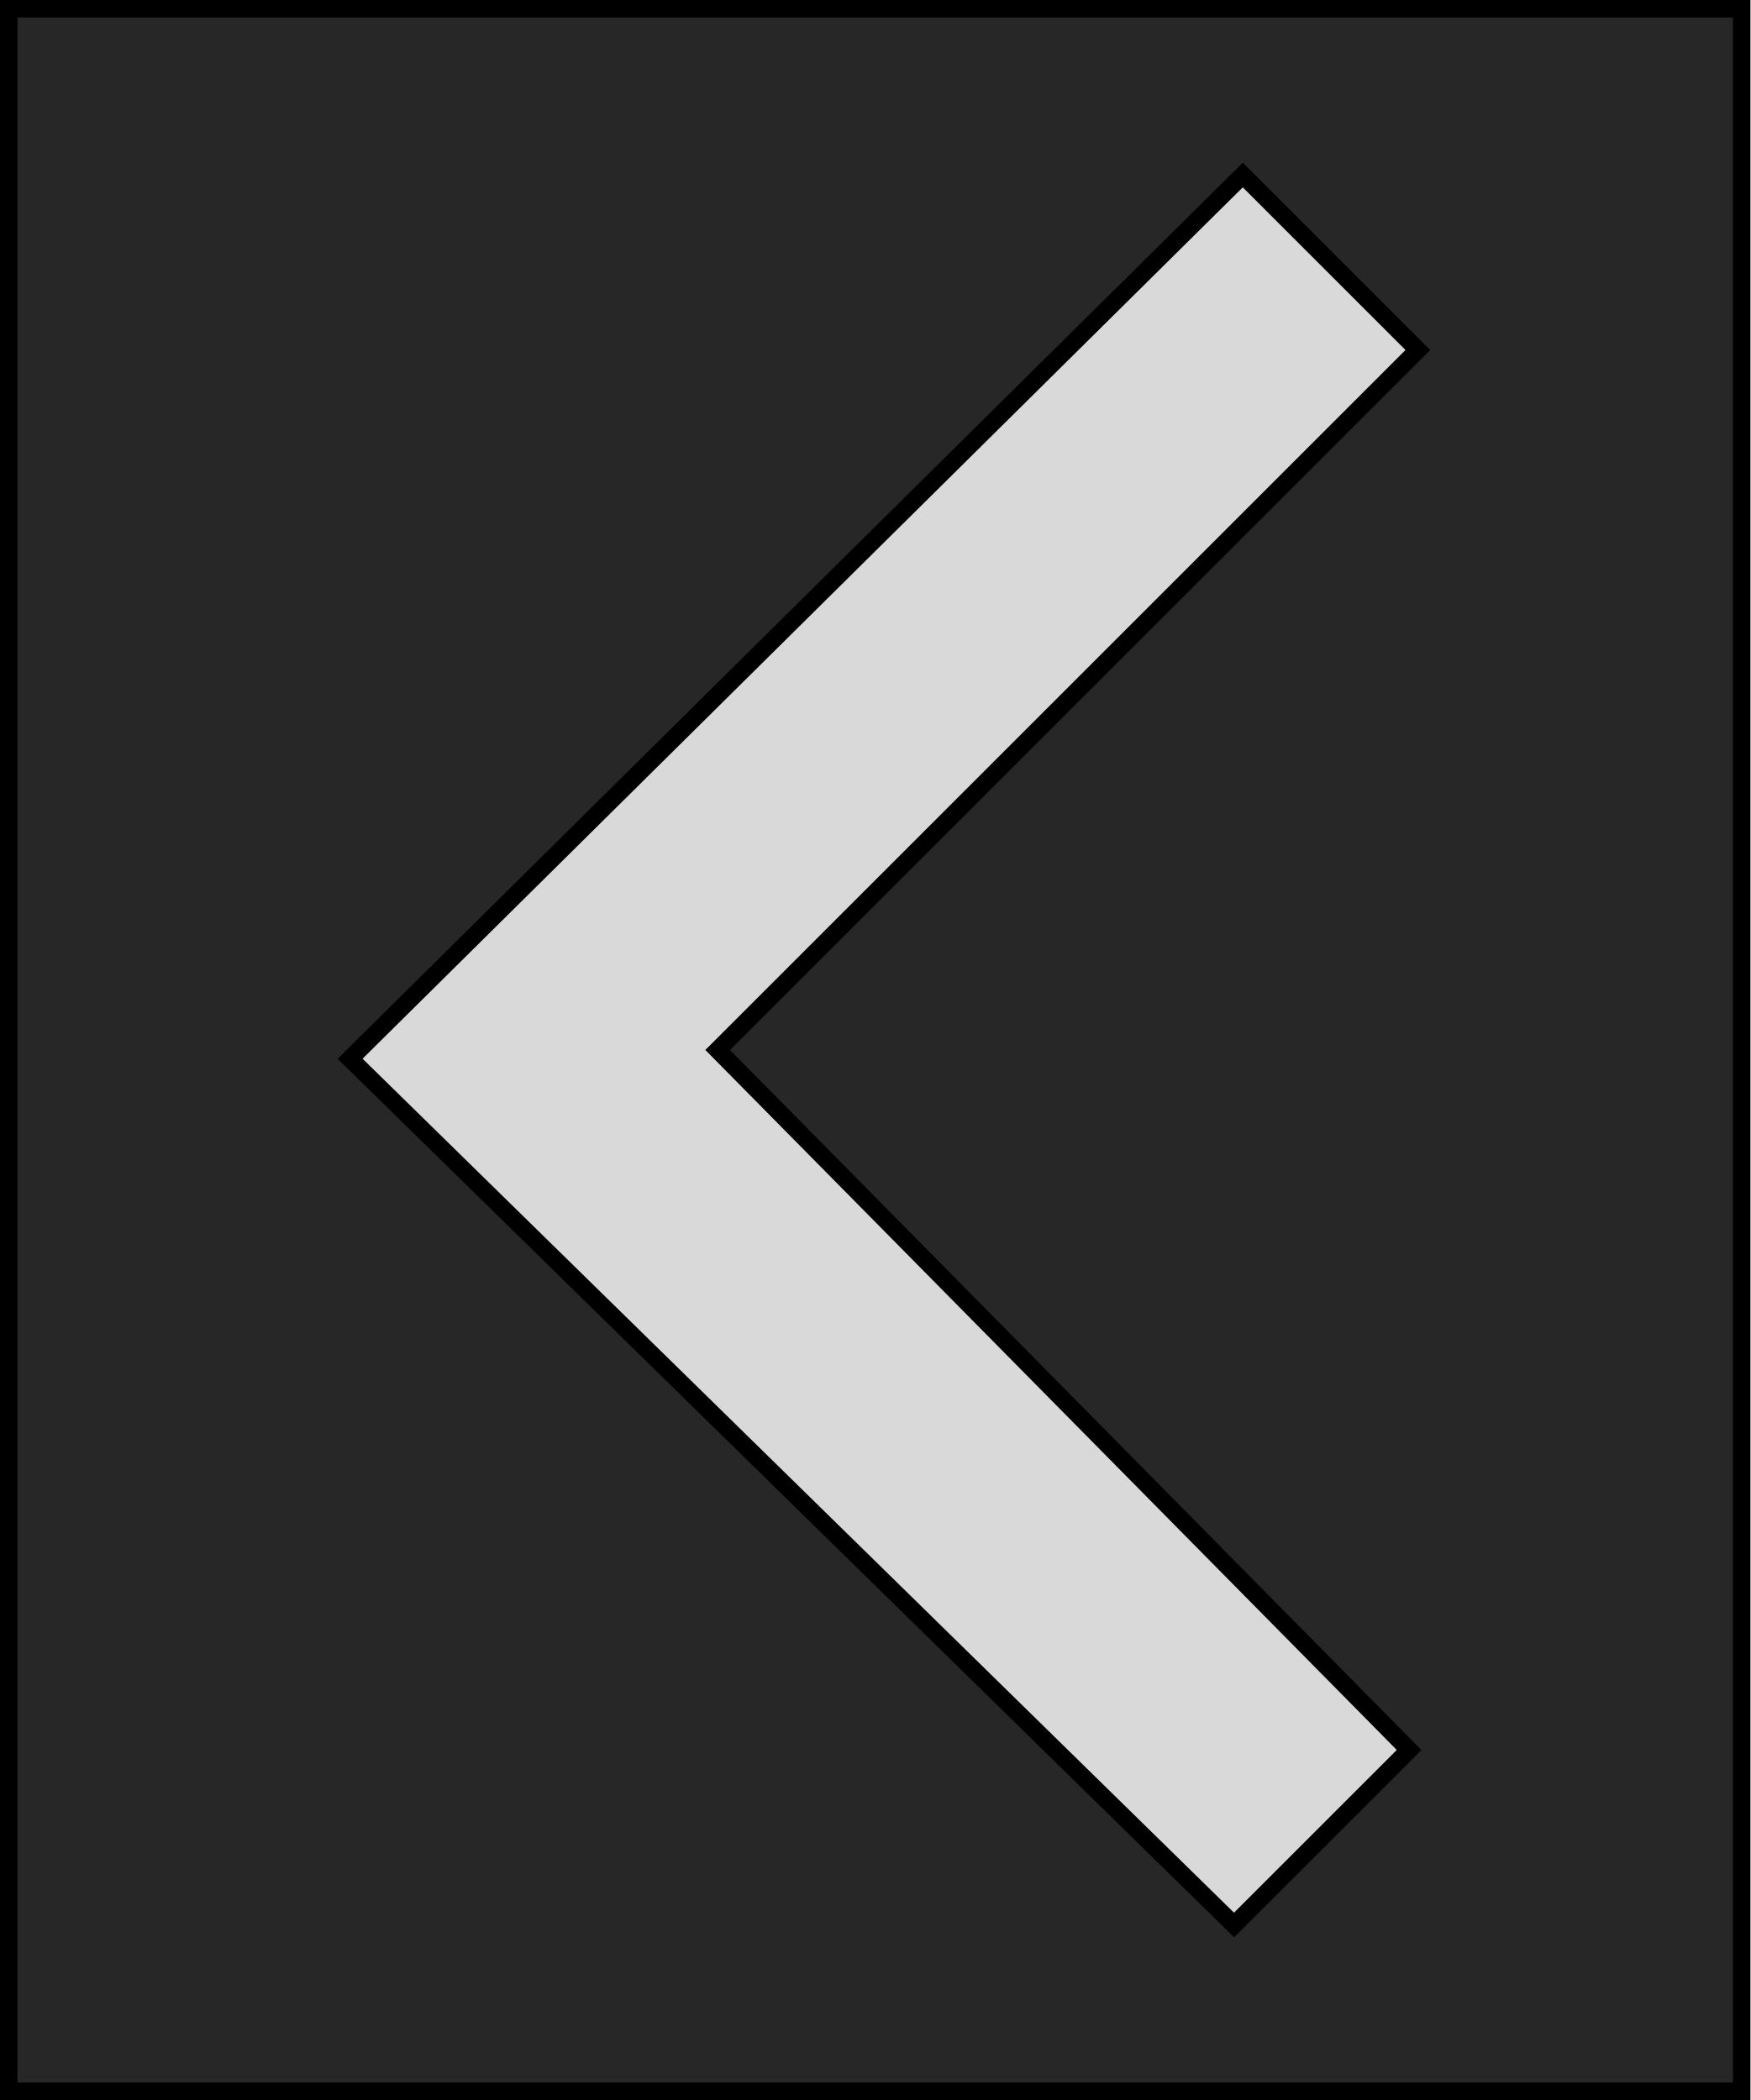
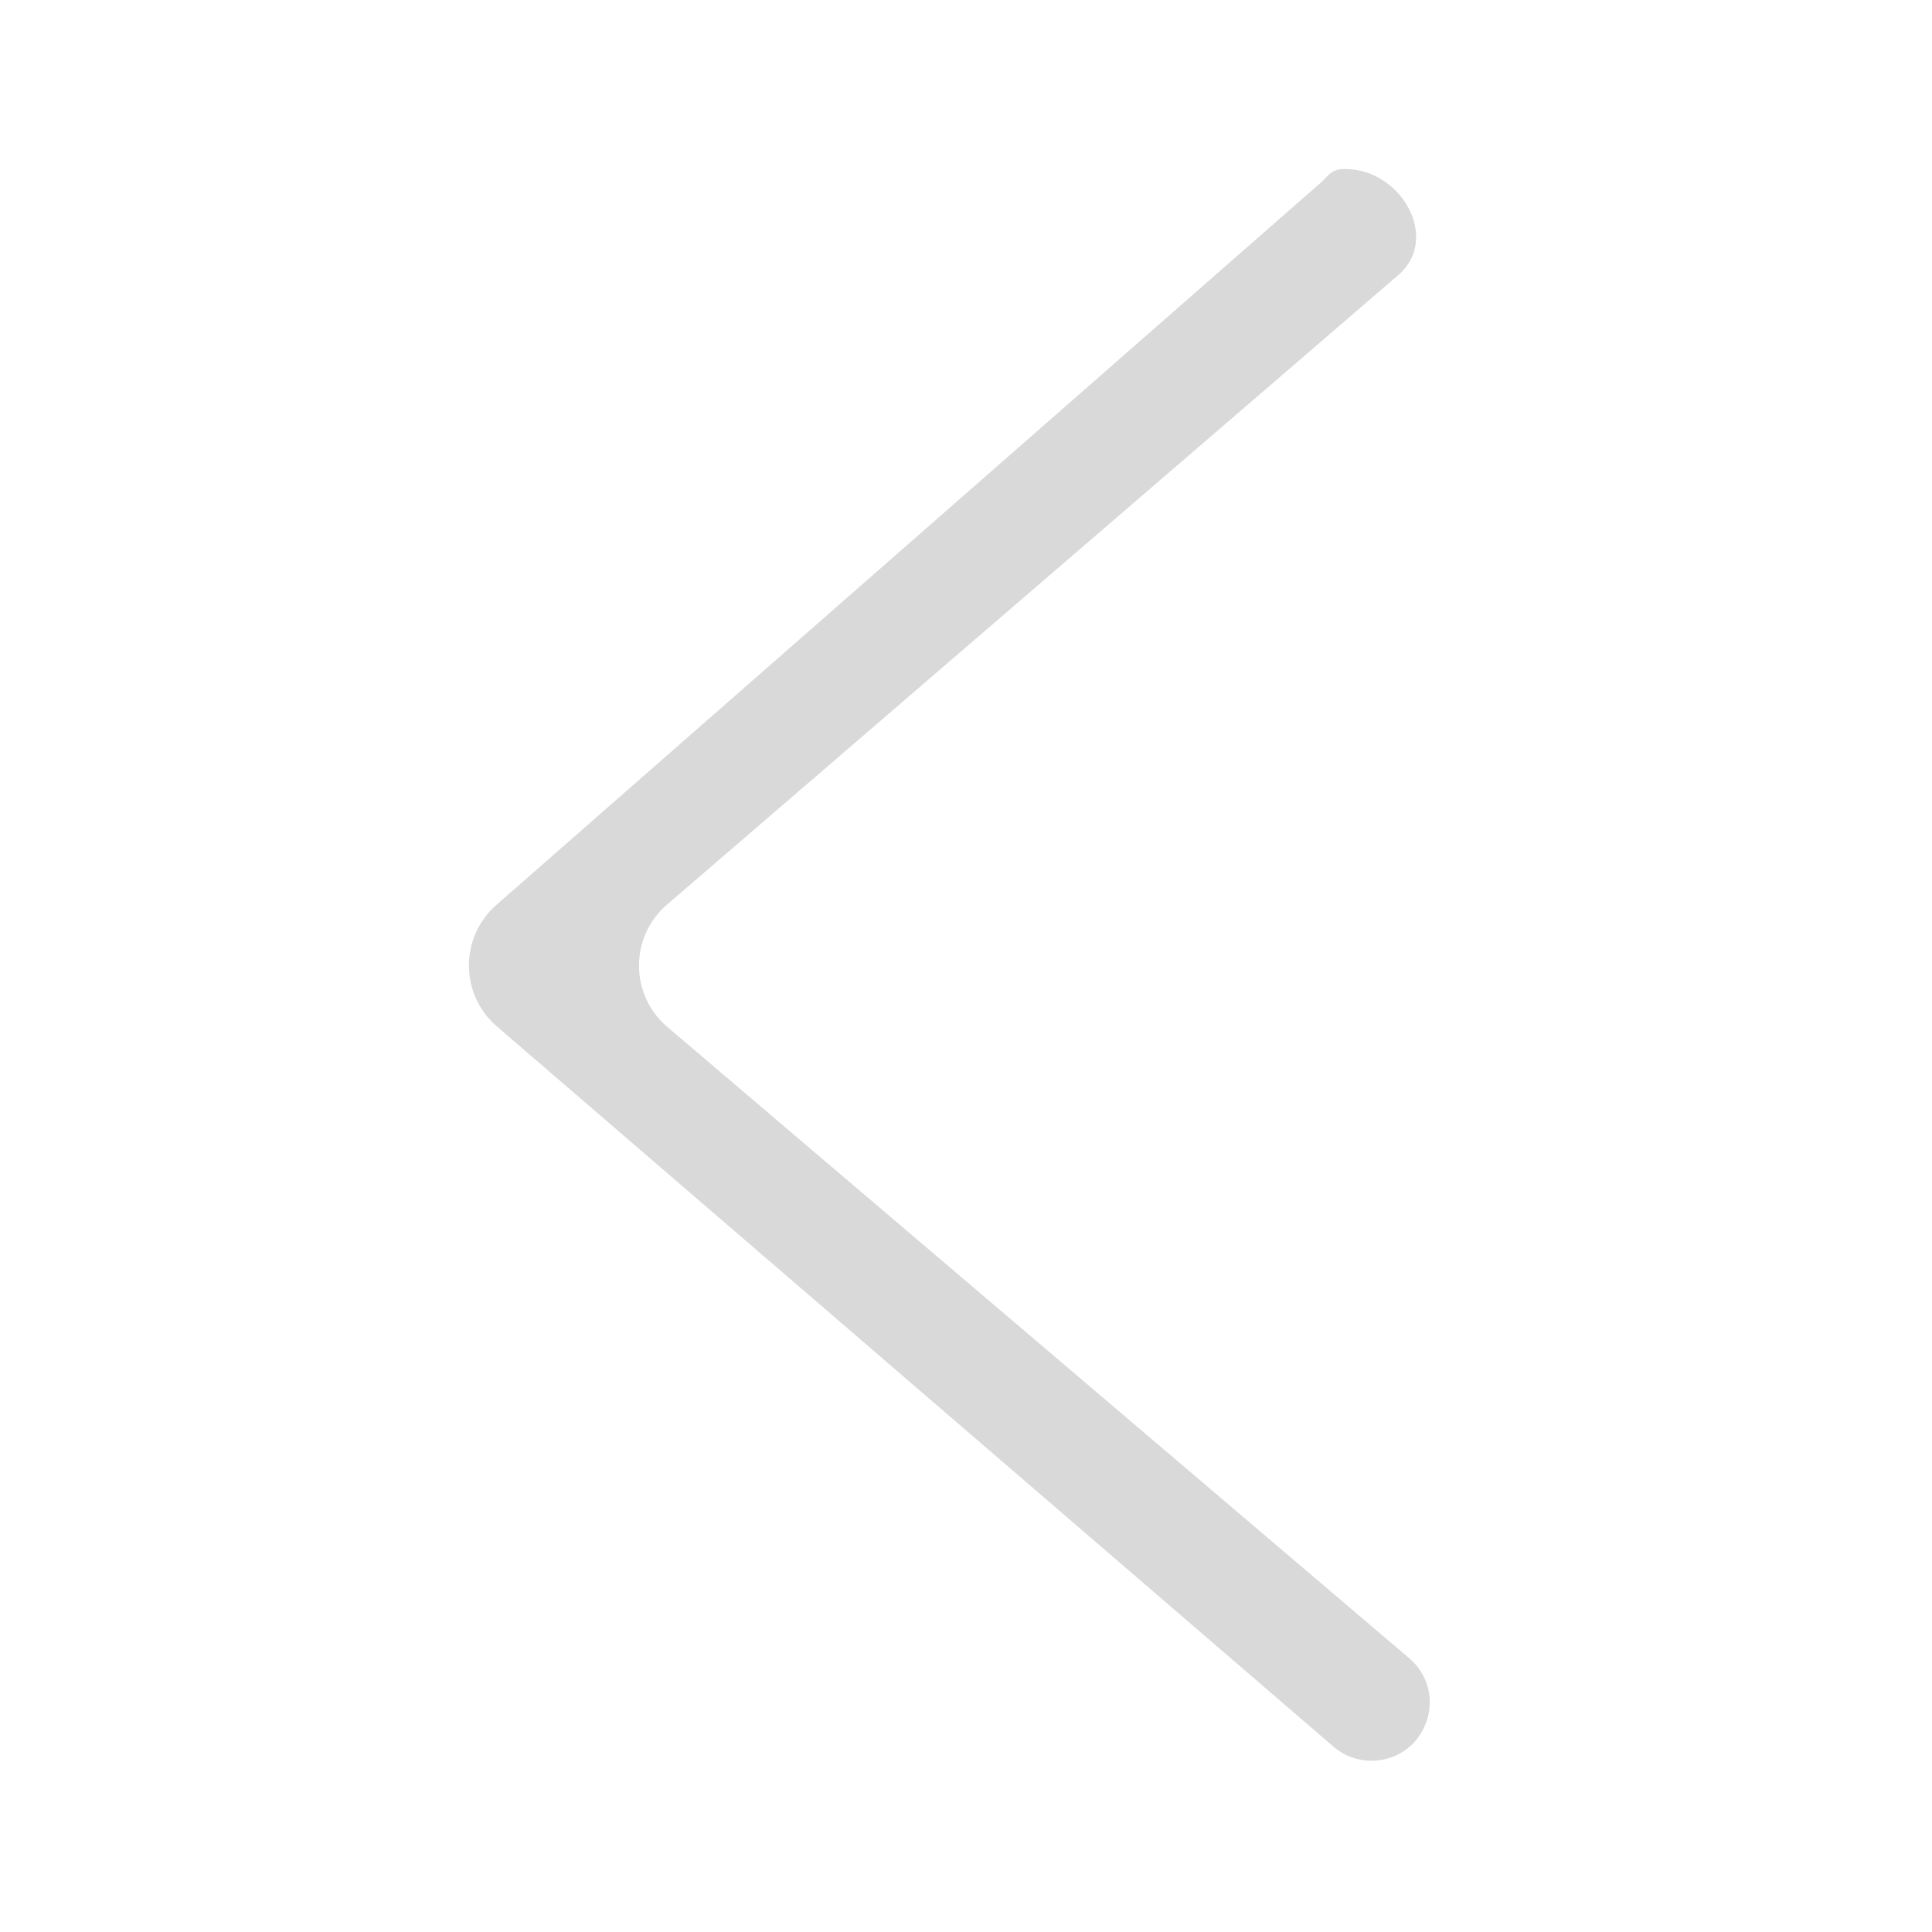
- <svg xmlns="http://www.w3.org/2000/svg" width="100" height="120" viewBox="0 0 100 120" fill="none">
-   <rect x="99.5" y="0.5" width="119" height="99" transform="rotate(90 99.5 0.5)" fill="#272727" stroke="black" />
-   <path d="M41 60L81 20L71 10L20 60.5L70.5 110L80.5 100L41 60Z" fill="#D9D9D9" stroke="black" />
+ <svg xmlns="http://www.w3.org/2000/svg" width="120" height="120" viewBox="0 0 120 120" fill="none">
+   <path d="M41.428 56.188L86.852 17.084C89.484 14.818 87.037 10.5 83.564 10.5C82.655 10.5 82.624 10.83 81.941 11.428L30.831 56.206C28.544 58.209 28.559 61.773 30.863 63.756L82.824 108.488C83.575 109.134 84.558 109.444 85.544 109.346C88.716 109.028 89.956 105.059 87.527 102.993L41.449 63.786C39.112 61.797 39.101 58.191 41.428 56.188Z" fill="#D9D9D9" />
</svg>
